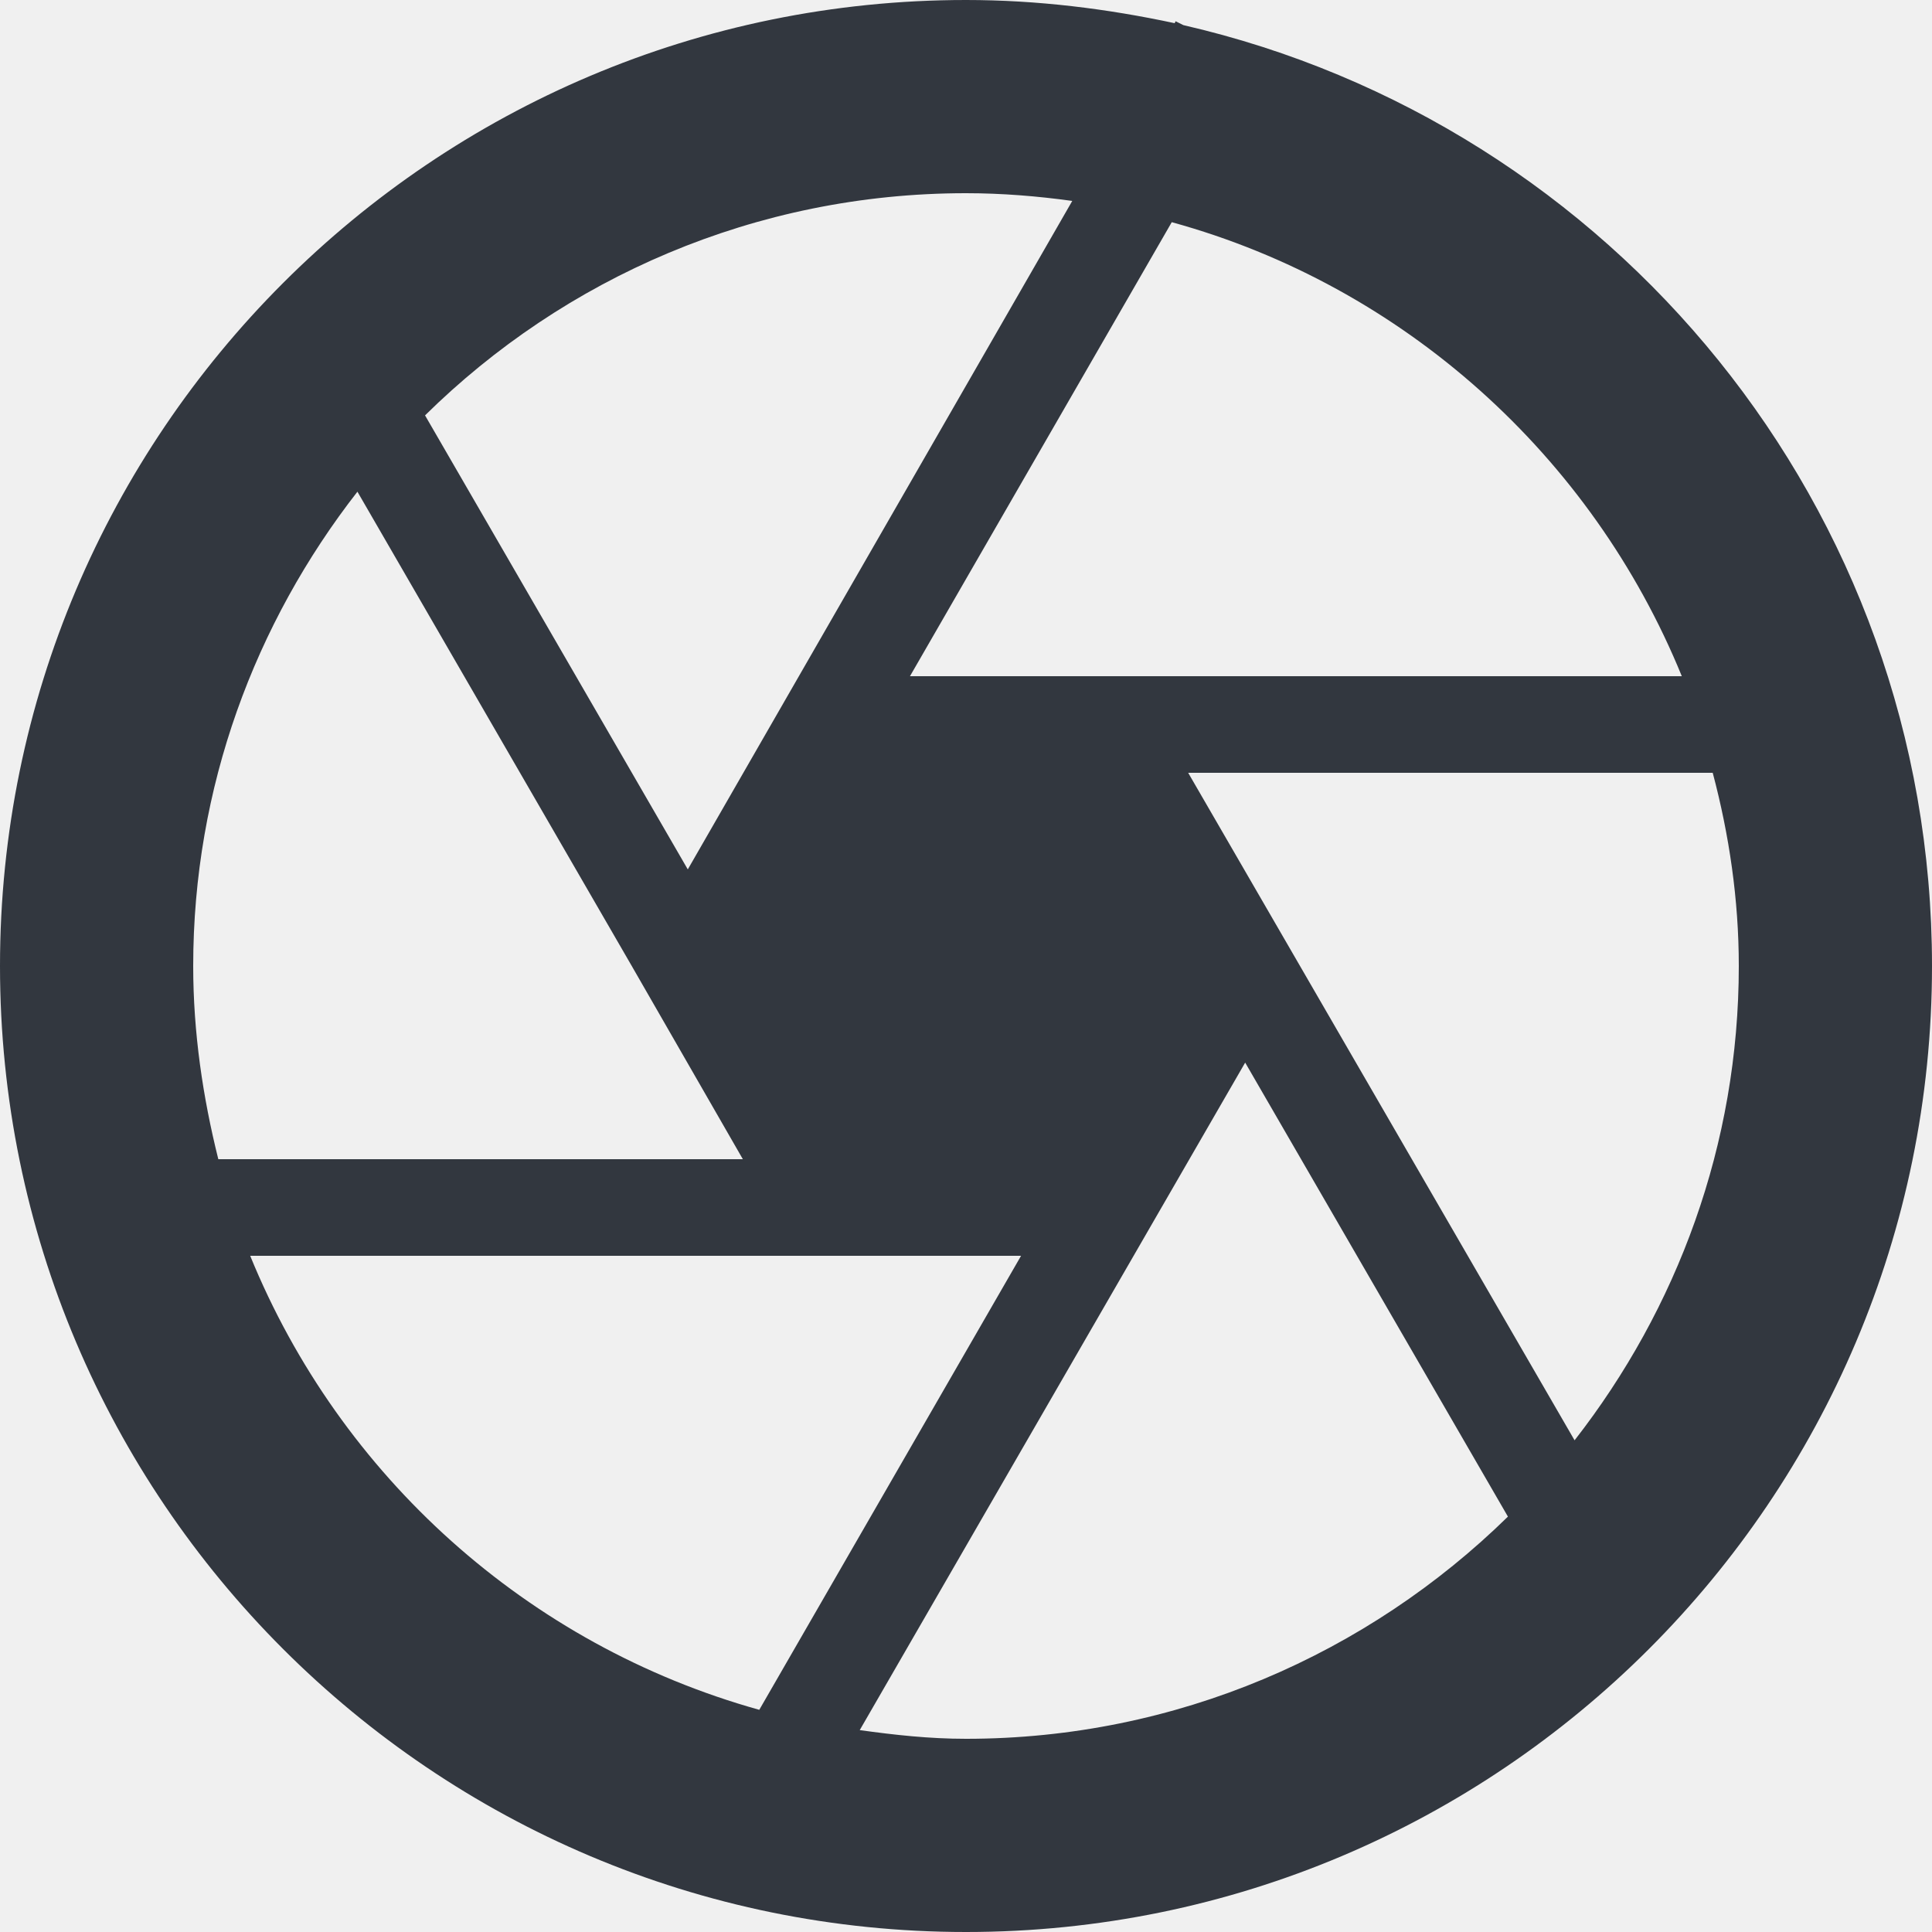
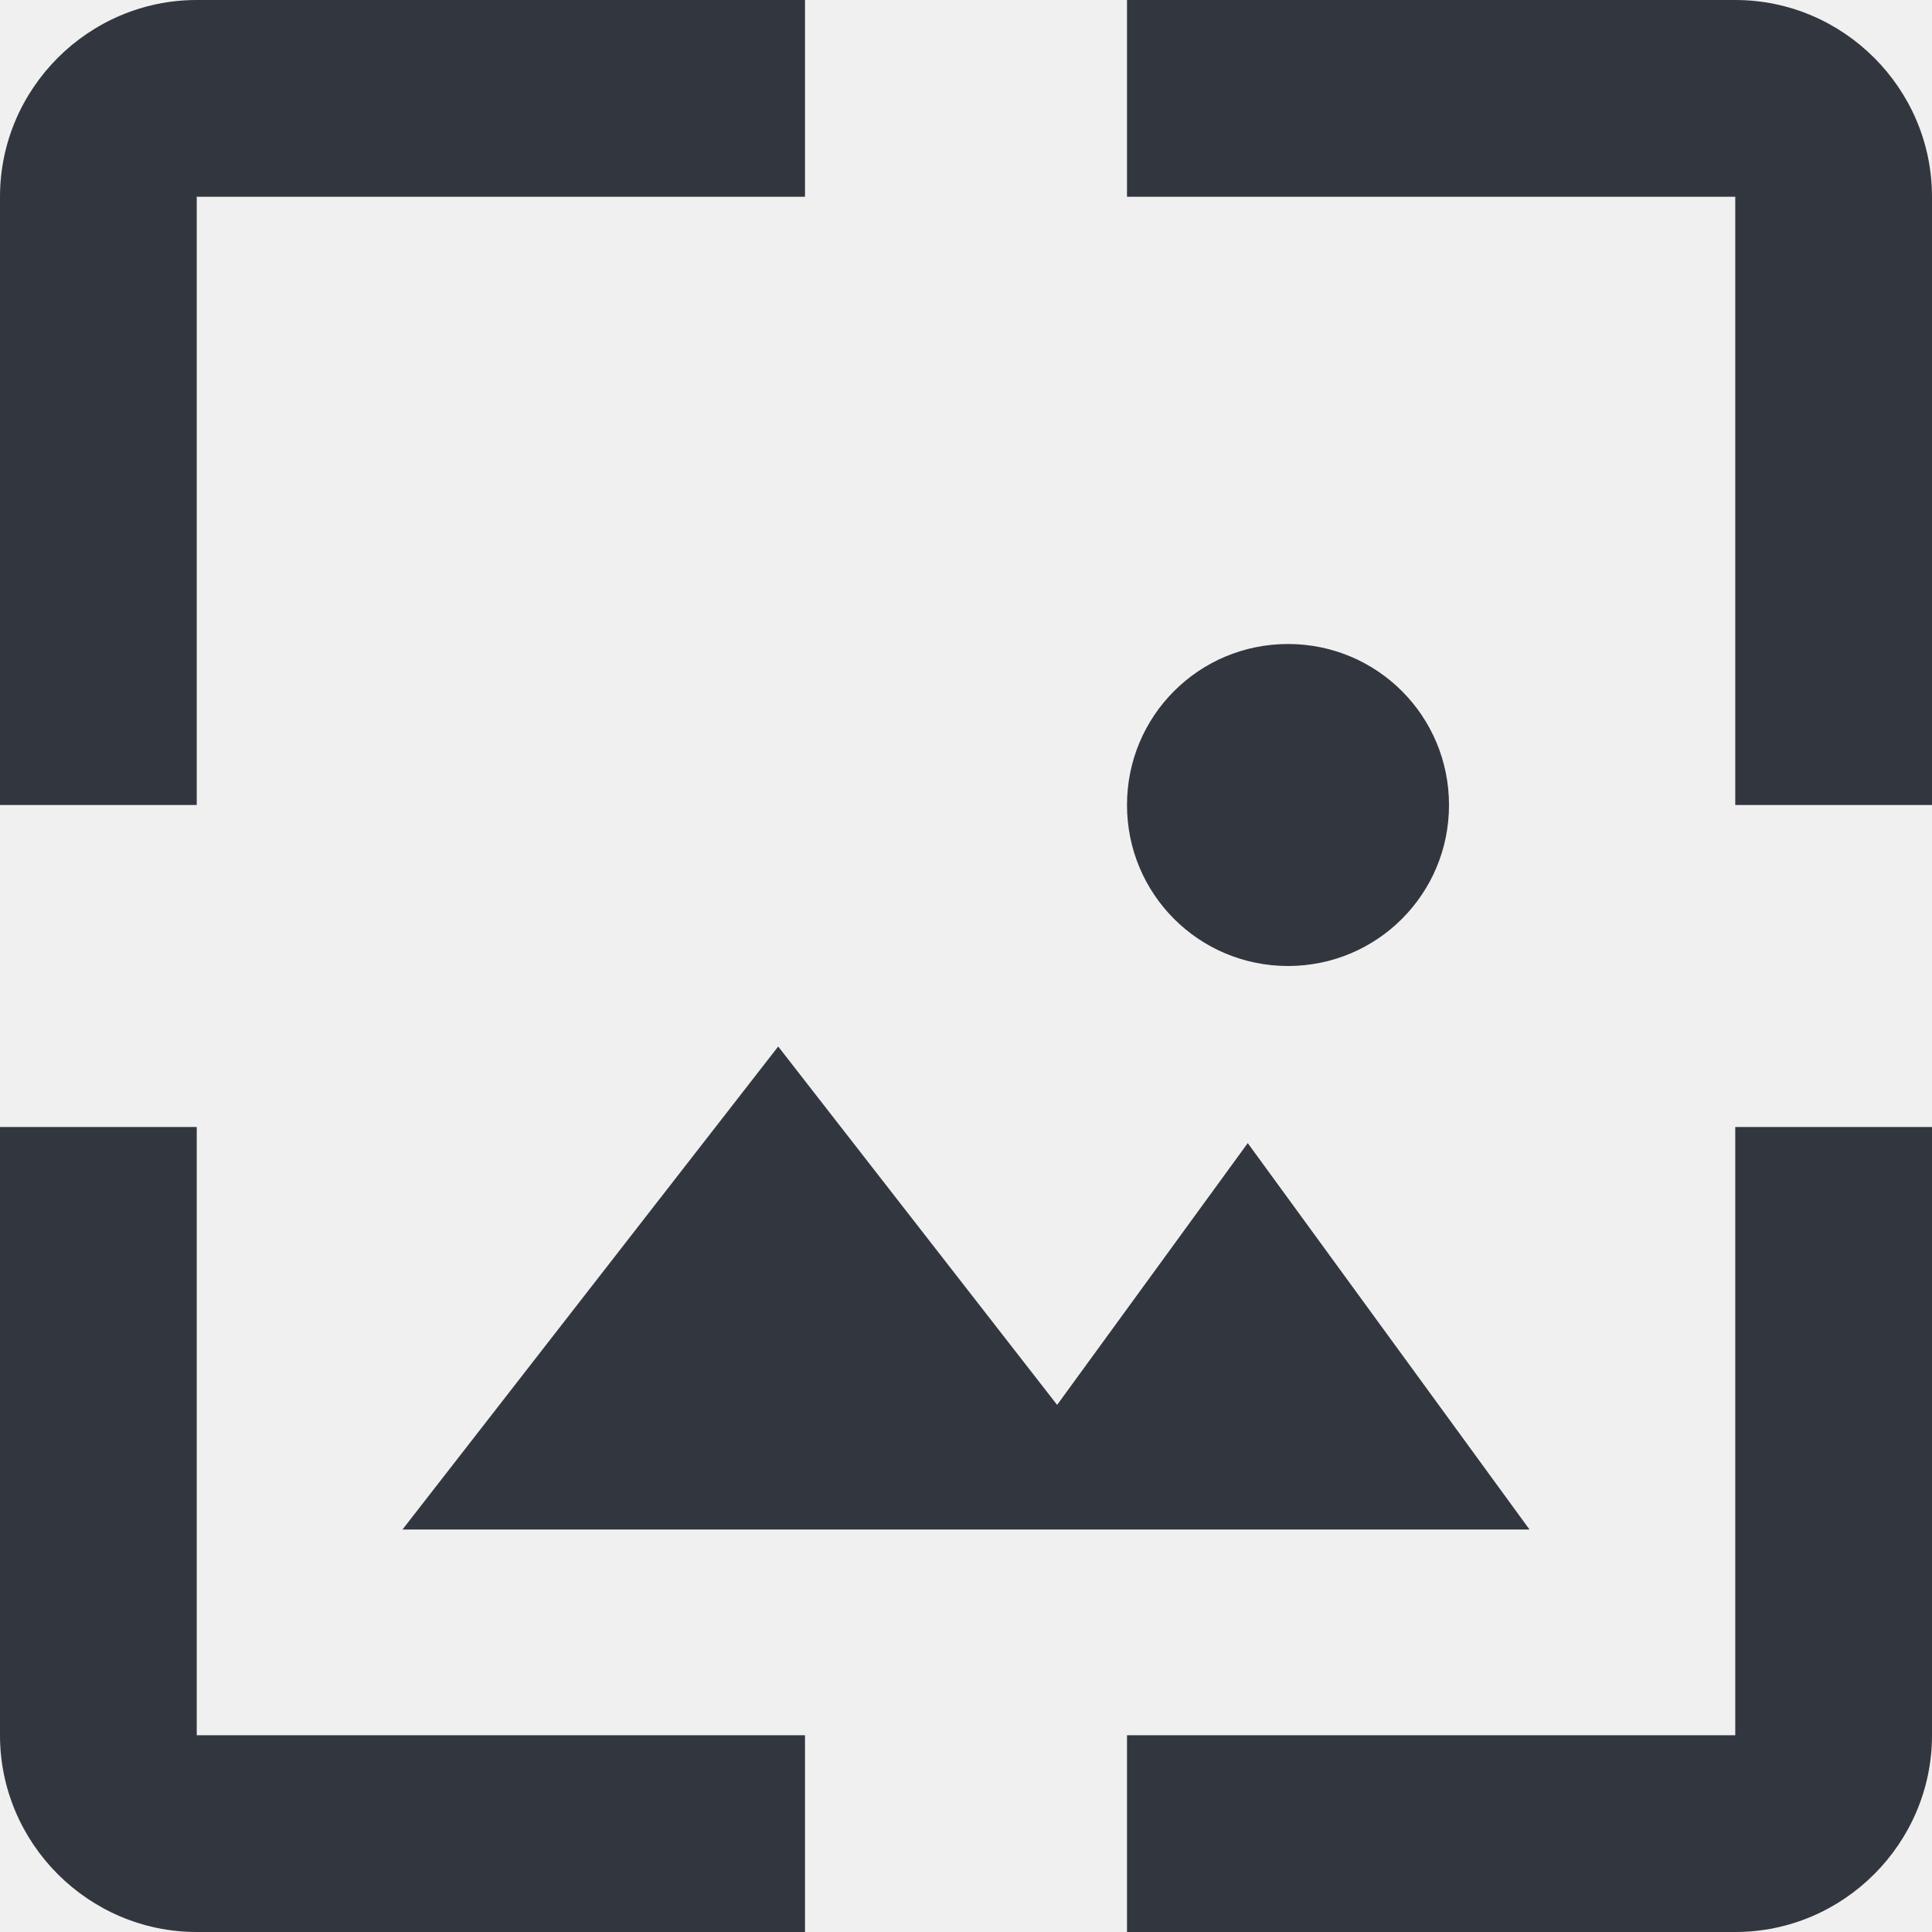
- <svg xmlns="http://www.w3.org/2000/svg" xmlns:xlink="http://www.w3.org/1999/xlink" width="24px" height="24px" viewBox="0 0 24 24" version="1.1">
-   <defs>
-     <path d="M20.7,6.312 L20.604,6.264 L20.592,6.288 C19.752,6.108 18.888,6 18,6 C11.376,6 6,11.376 6,18 C6,24.624 11.376,30 18,30 C24.624,30 30,24.624 30,18 C30,12.3 26.028,7.536 20.7,6.312 Z M26.892,14.4 L17.304,14.4 L20.556,8.76 C23.436,9.552 25.776,11.664 26.892,14.4 Z M19.32,8.496 L15.924,14.4 L14.544,16.8 L11.28,11.16 C13.008,9.456 15.384,8.4 18,8.4 C18.444,8.4 18.888,8.436 19.32,8.496 Z M10.44,12.108 L13.848,18 L15.228,20.4 L8.712,20.4 C8.52,19.632 8.4,18.828 8.4,18 C8.4,15.78 9.168,13.74 10.44,12.108 Z M9.108,21.6 L18.684,21.6 L15.432,27.24 C12.552,26.436 10.224,24.336 9.108,21.6 Z M16.68,27.492 L21.468,19.2 L24.732,24.84 C22.992,26.544 20.616,27.6 18,27.6 C17.544,27.6 17.112,27.552 16.68,27.492 L16.68,27.492 Z M25.56,23.892 L20.76,15.6 L27.276,15.6 C27.48,16.368 27.6,17.172 27.6,18 C27.6,20.22 26.832,22.26 25.56,23.892 Z" id="path-1" />
-   </defs>
-   <g id="Remote_collabo_Mobile" stroke="none" stroke-width="1" fill="none" fill-rule="evenodd">
-     <g id="RMS_0201_접속-화면-실시간-공유_영상-없음(리더)" transform="translate(-168, -570)">
-       <g id="Bottom_menu_leader" transform="translate(0, 479)">
-         <g id="btn_capture" transform="translate(150, 73)">
-           <g id="icon_capture" transform="translate(12, 12)">
-             <rect x="6" y="6" width="24" height="24" />
-             <mask id="mask-2" fill="white">
-               <use xlink:href="#path-1" />
-             </mask>
-             <use id="icon/image/camera_24px" fill="#32373F" xlink:href="#path-1" />
-           </g>
+ <svg xmlns="http://www.w3.org/2000/svg" width="24px" height="24px" viewBox="0 0 24 24" version="1.1">
+   <g id="Remote_Main_remote" stroke="none" stroke-width="1" fill="none" fill-rule="evenodd">
+     <g id="RWS_0100-_접속-화면_기본-기능-(리더)_더보기-메뉴_spot버튼-추가" transform="translate(-168, -570)">
+       <g id="btn_capture" transform="translate(150, 552)">
+         <g id="icon_capture" transform="translate(12, 12)">
+           <rect x="6" y="6" width="24" height="24" />
+           <path d="M8.444,8.444 L16,8.444 L16,6 L8.444,6 C7.1,6 6,7.1 6,8.444 L6,16 L8.444,16 L8.444,8.444 Z M15.667,19 L11,25 L25,25 L21.5,20.2 L19.132,23.452 L15.667,19 Z M24,16 C24,14.893 23.107,14 22,14 C20.893,14 20,14.893 20,16 C20,17.107 20.893,18 22,18 C23.107,18 24,17.107 24,16 Z M27.556,6 L20,6 L20,8.444 L27.556,8.444 L27.556,16 L30,16 L30,8.444 C30,7.1 28.9,6 27.556,6 Z M27.556,27.556 L20,27.556 L20,30 L27.556,30 C28.9,30 30,28.9 30,27.556 L30,20 L27.556,20 L27.556,27.556 Z M8.444,20 L6,20 L6,27.556 C6,28.9 7.1,30 8.444,30 L16,30 L16,27.556 L8.444,27.556 L8.444,20 Z" id="Shape" fill="#32373F" fill-rule="nonzero" />
        </g>
      </g>
    </g>
  </g>
</svg>
